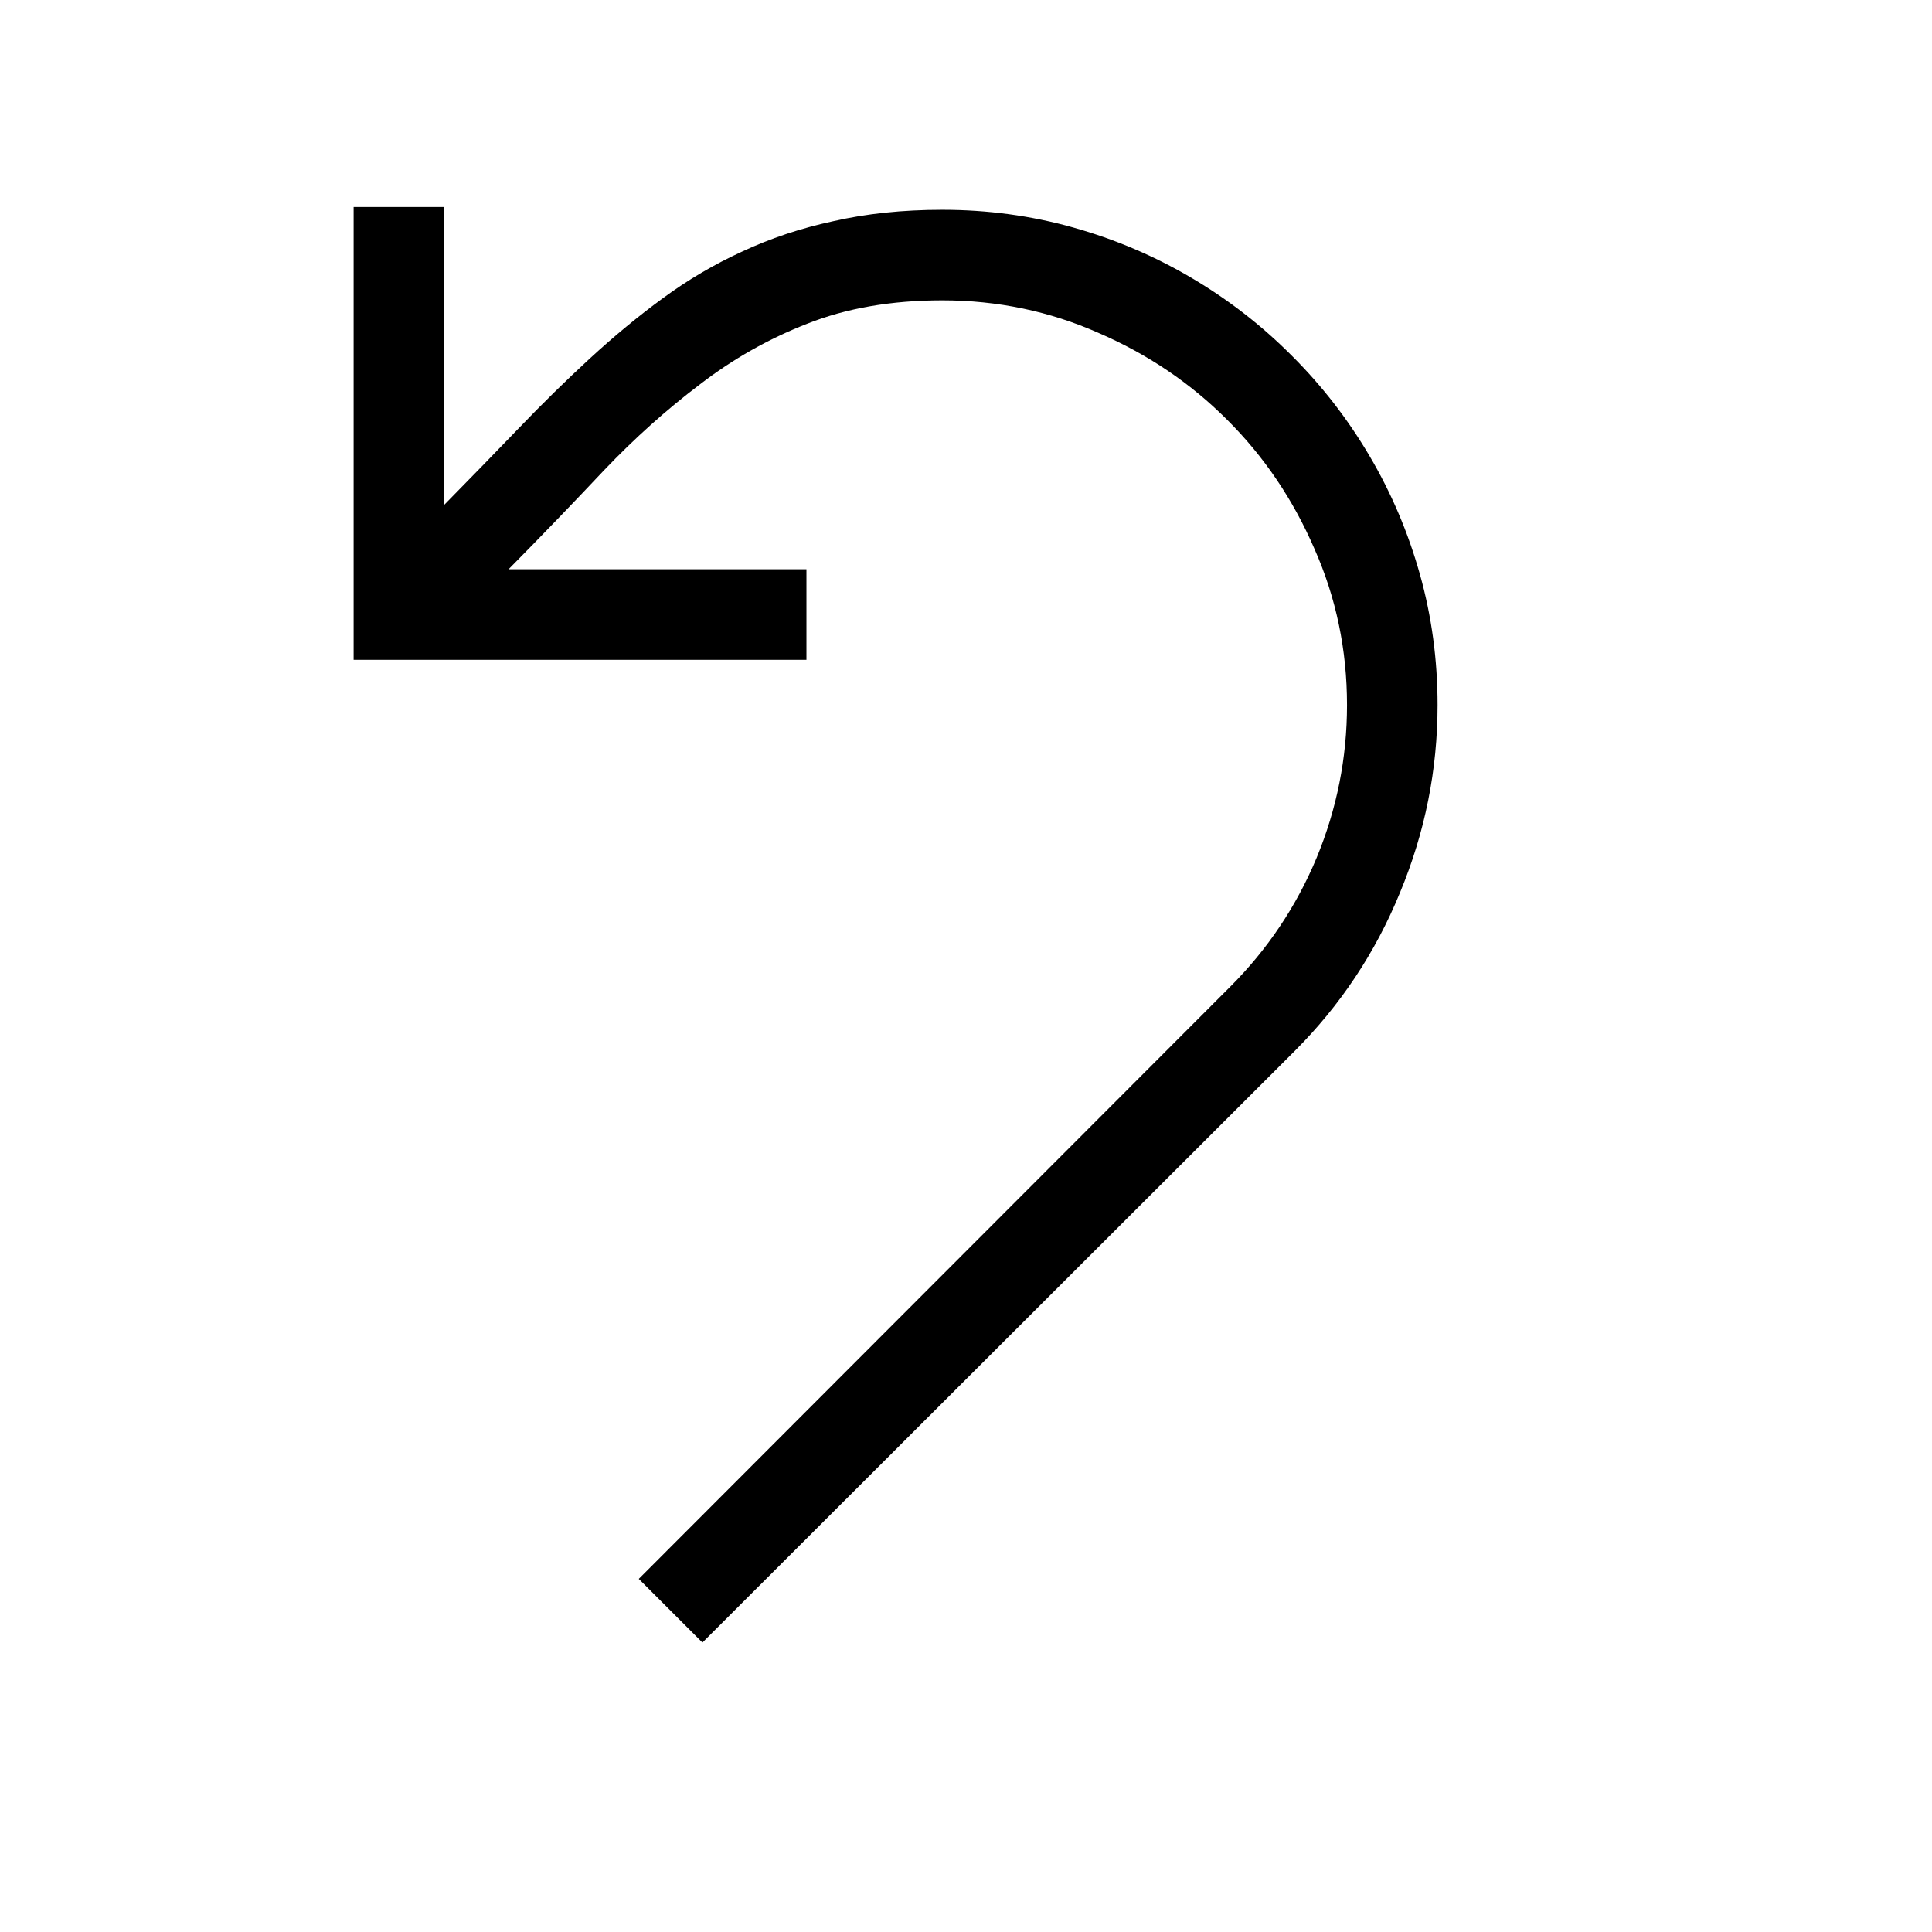
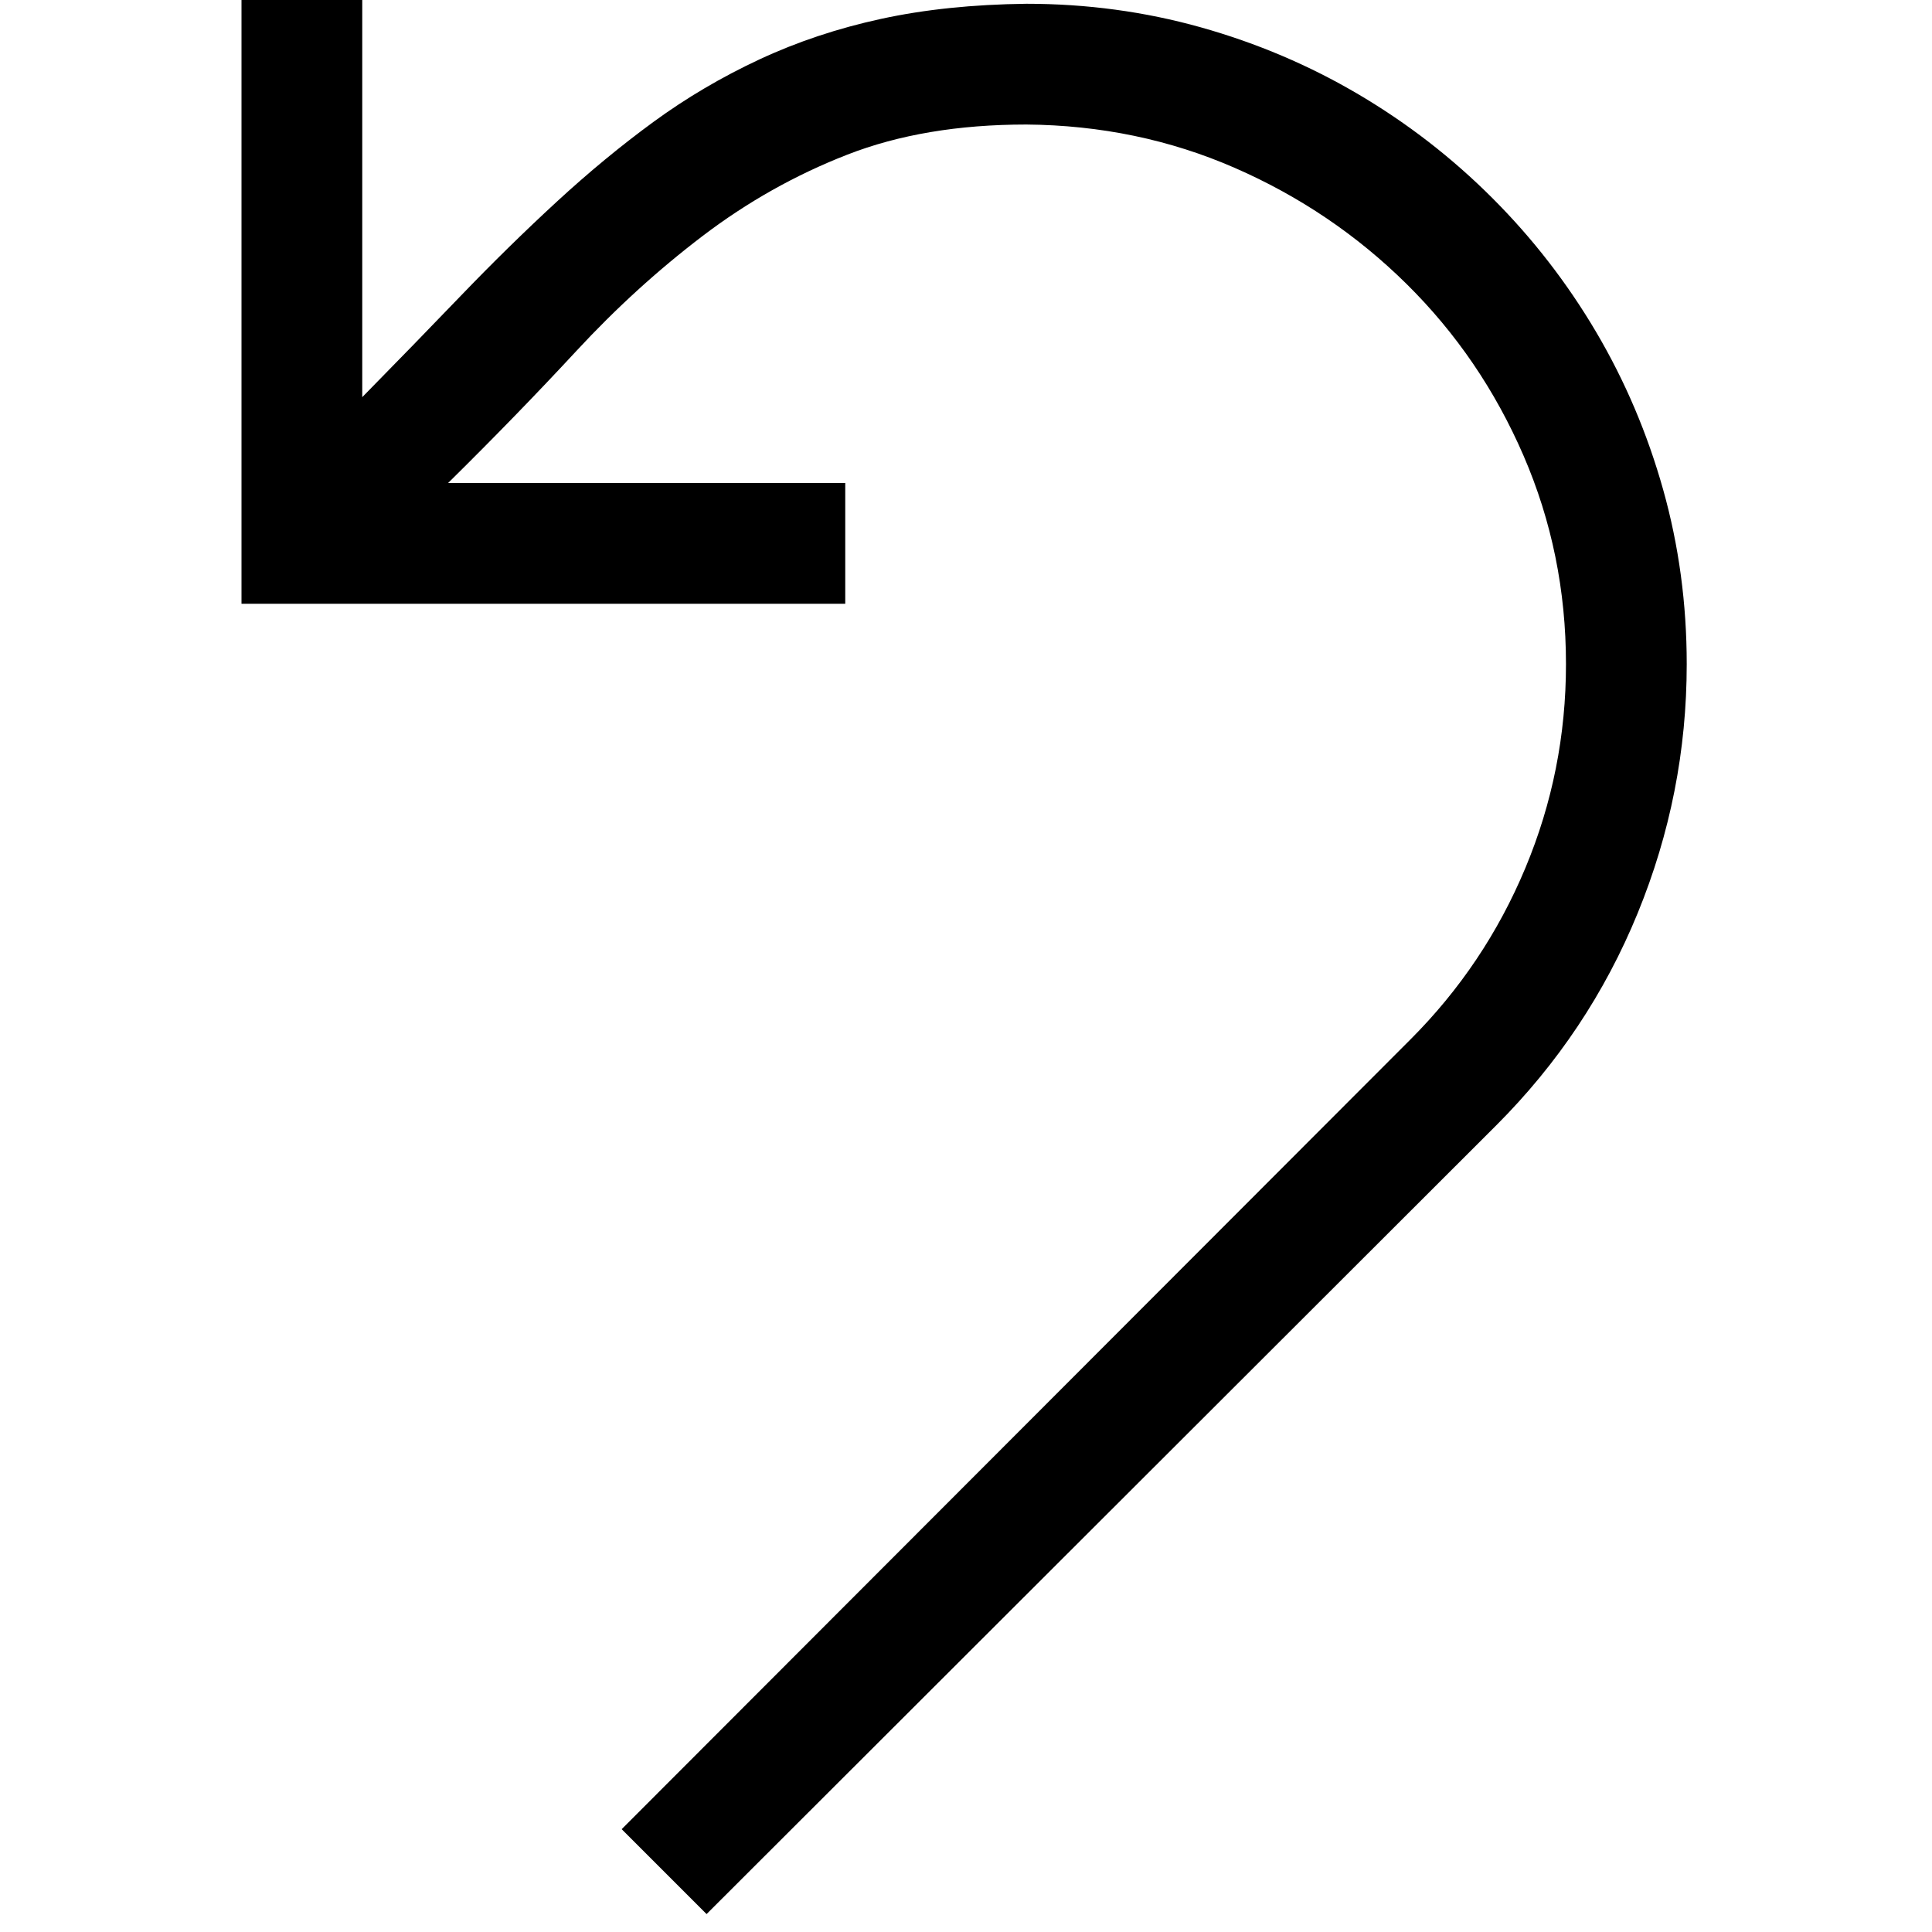
- <svg xmlns="http://www.w3.org/2000/svg" width="32" height="32" viewBox="0 0 12 14" fill="none">
-   <path transform="translate(1, 1.5) scale(0.75)" d="M6.438 0.027C6.875 0.027 7.297 0.084 7.702 0.198C8.108 0.312 8.488 0.474 8.844 0.684C9.199 0.893 9.523 1.144 9.814 1.436C10.106 1.727 10.357 2.051 10.566 2.406C10.776 2.762 10.938 3.142 11.052 3.548C11.166 3.953 11.223 4.375 11.223 4.812C11.223 5.437 11.102 6.041 10.86 6.624C10.623 7.203 10.284 7.713 9.842 8.155L4.12 13.87L3.505 13.255L9.22 7.533C9.58 7.173 9.858 6.758 10.054 6.289C10.25 5.815 10.348 5.323 10.348 4.812C10.348 4.279 10.243 3.776 10.033 3.302C9.828 2.828 9.548 2.413 9.192 2.058C8.837 1.702 8.422 1.422 7.948 1.217C7.474 1.007 6.971 0.902 6.438 0.902C5.945 0.902 5.51 0.978 5.132 1.128C4.758 1.274 4.412 1.47 4.093 1.716C3.774 1.957 3.466 2.233 3.17 2.543C2.878 2.853 2.571 3.172 2.247 3.5H5.125V4.375H0.75V0H1.625V2.878C1.876 2.623 2.115 2.377 2.343 2.14C2.575 1.898 2.805 1.673 3.033 1.463C3.266 1.249 3.5 1.055 3.737 0.882C3.979 0.704 4.234 0.554 4.503 0.431C4.776 0.303 5.07 0.205 5.385 0.137C5.704 0.064 6.055 0.027 6.438 0.027Z" fill="black" />
+ <svg xmlns="http://www.w3.org/2000/svg" viewBox="0 0 2048 2048">
+   <path d="M1088 4q96 0 185 25t167 71 142 110 110 142 71 167 25 185q0 137-52 264t-150 225l-837 836-90-90 836-837q79-79 122-182t43-216q0-117-45-221t-124-182-182-123-221-46q-108 0-190 32t-153 86-134 122-136 140h421v128H256V0h128v421q55-56 105-108t101-99 103-85 112-66 129-43 154-16z" />
</svg>
